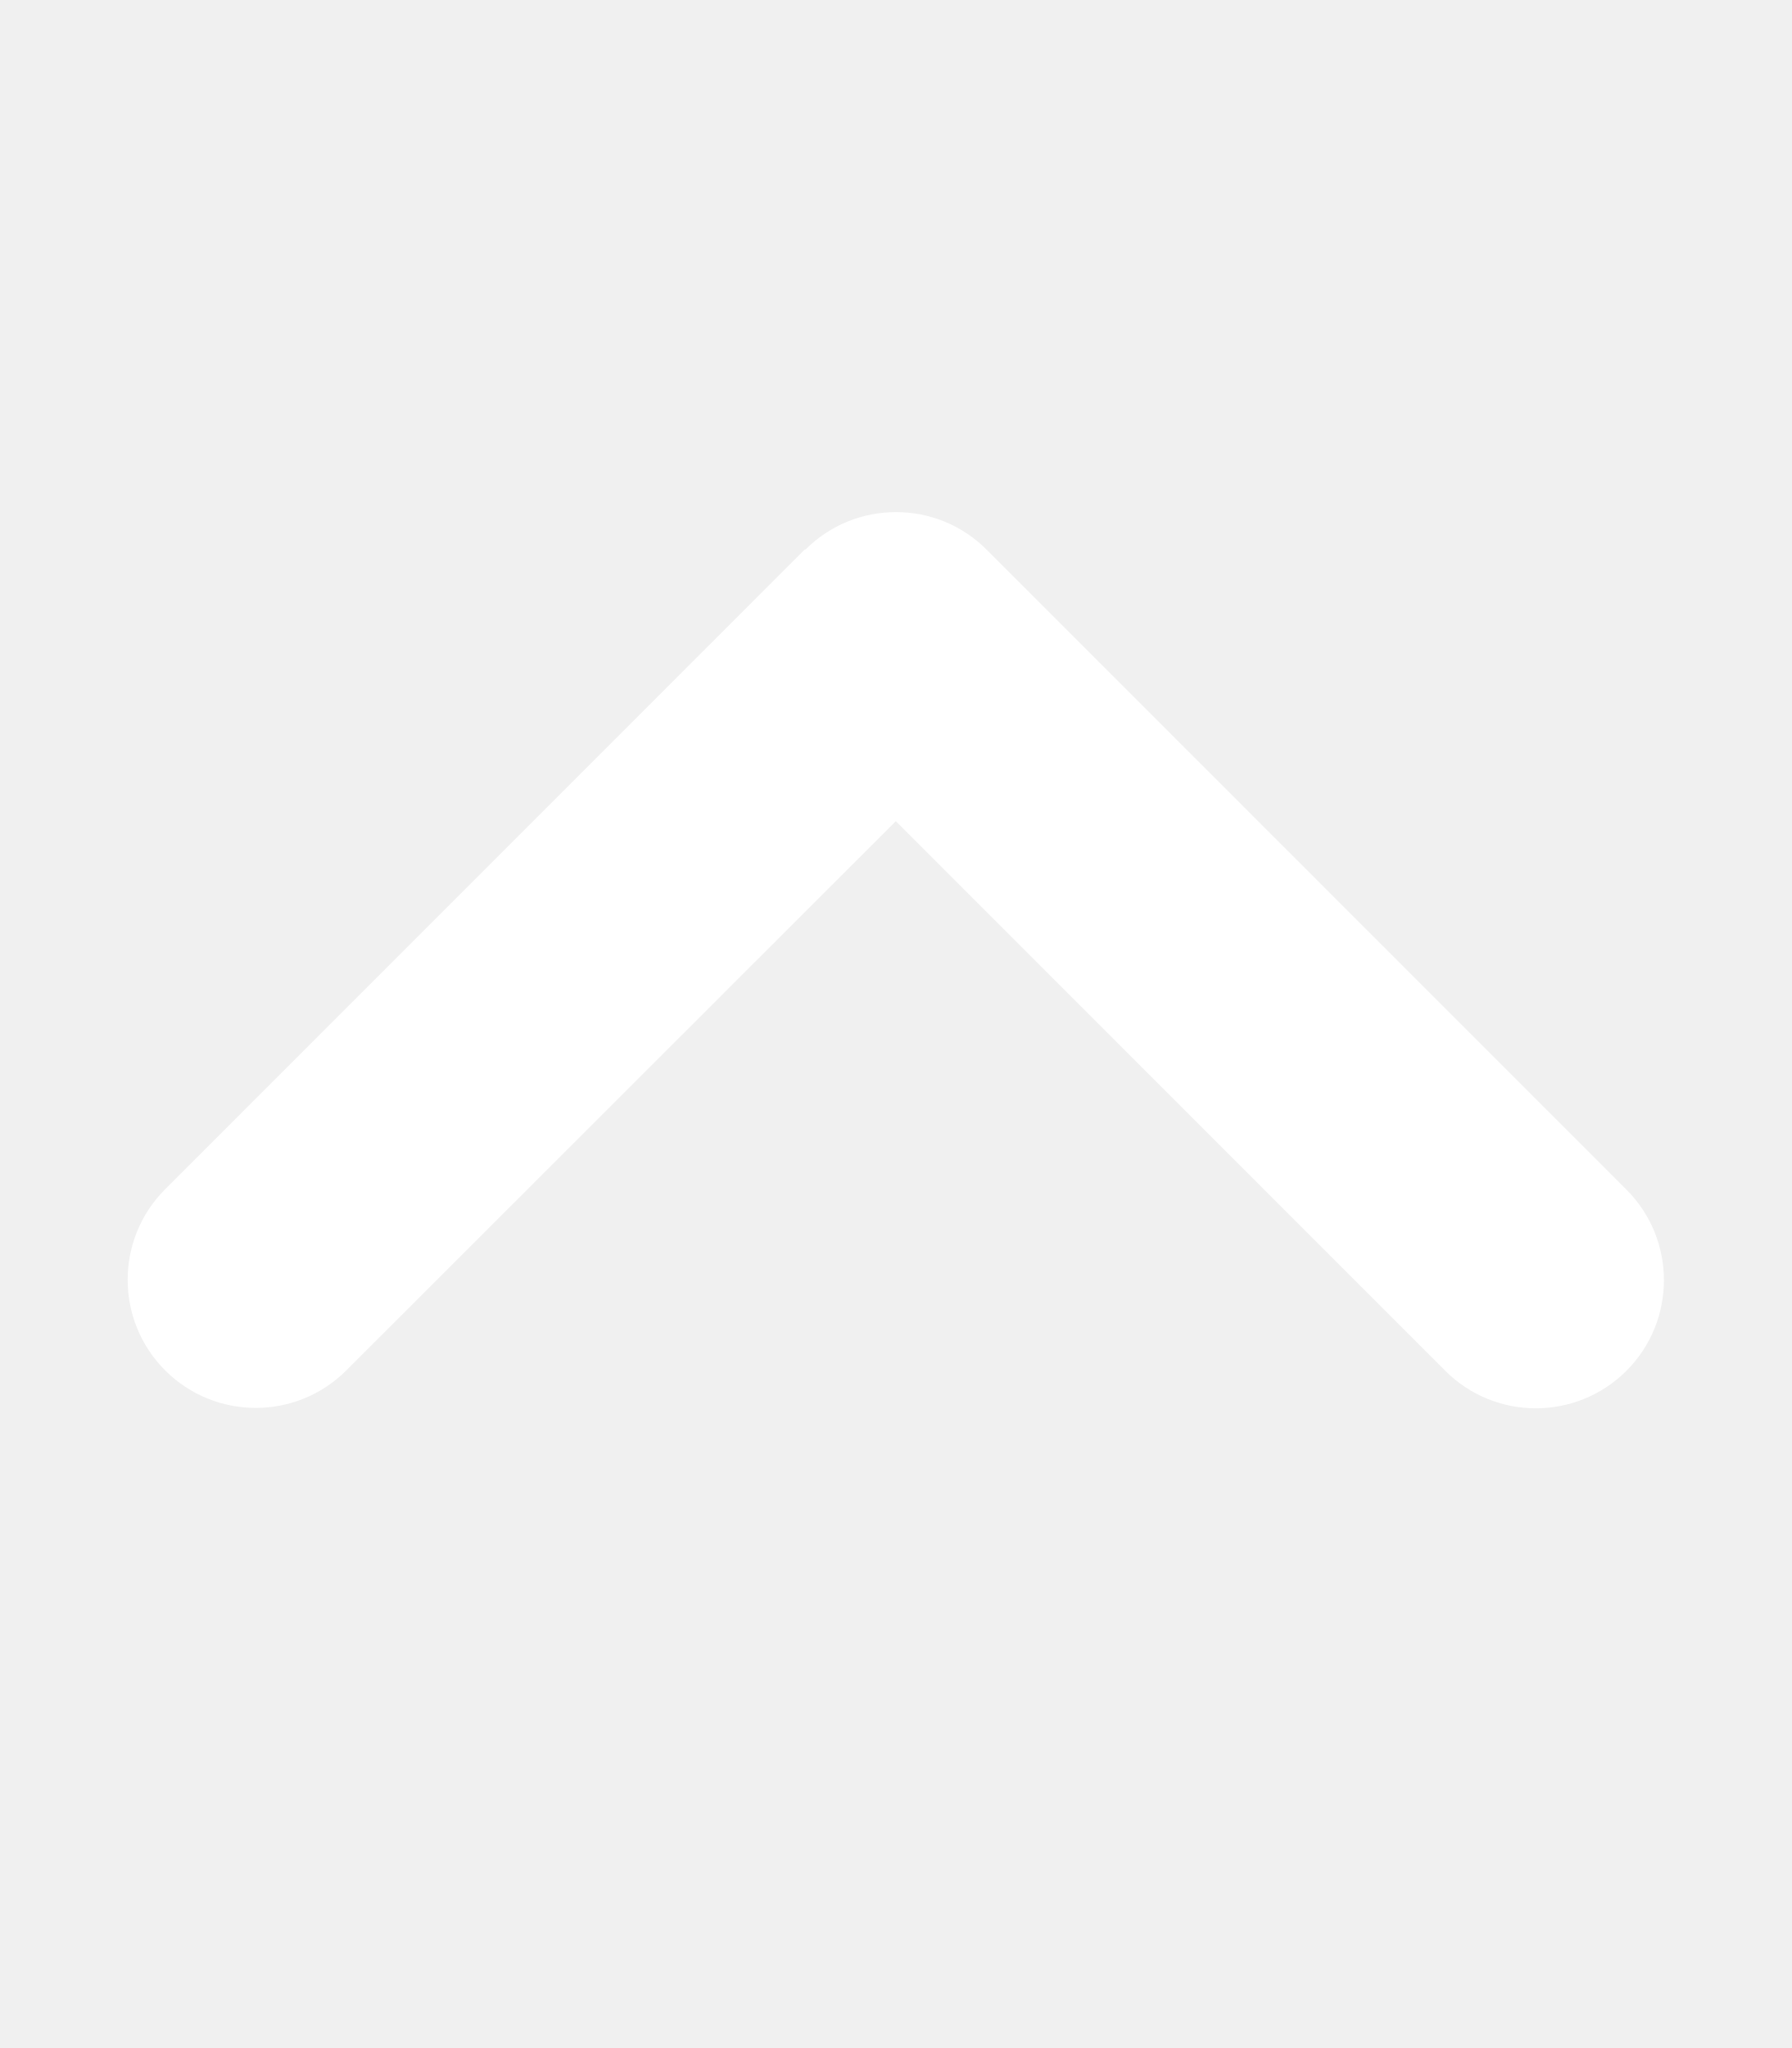
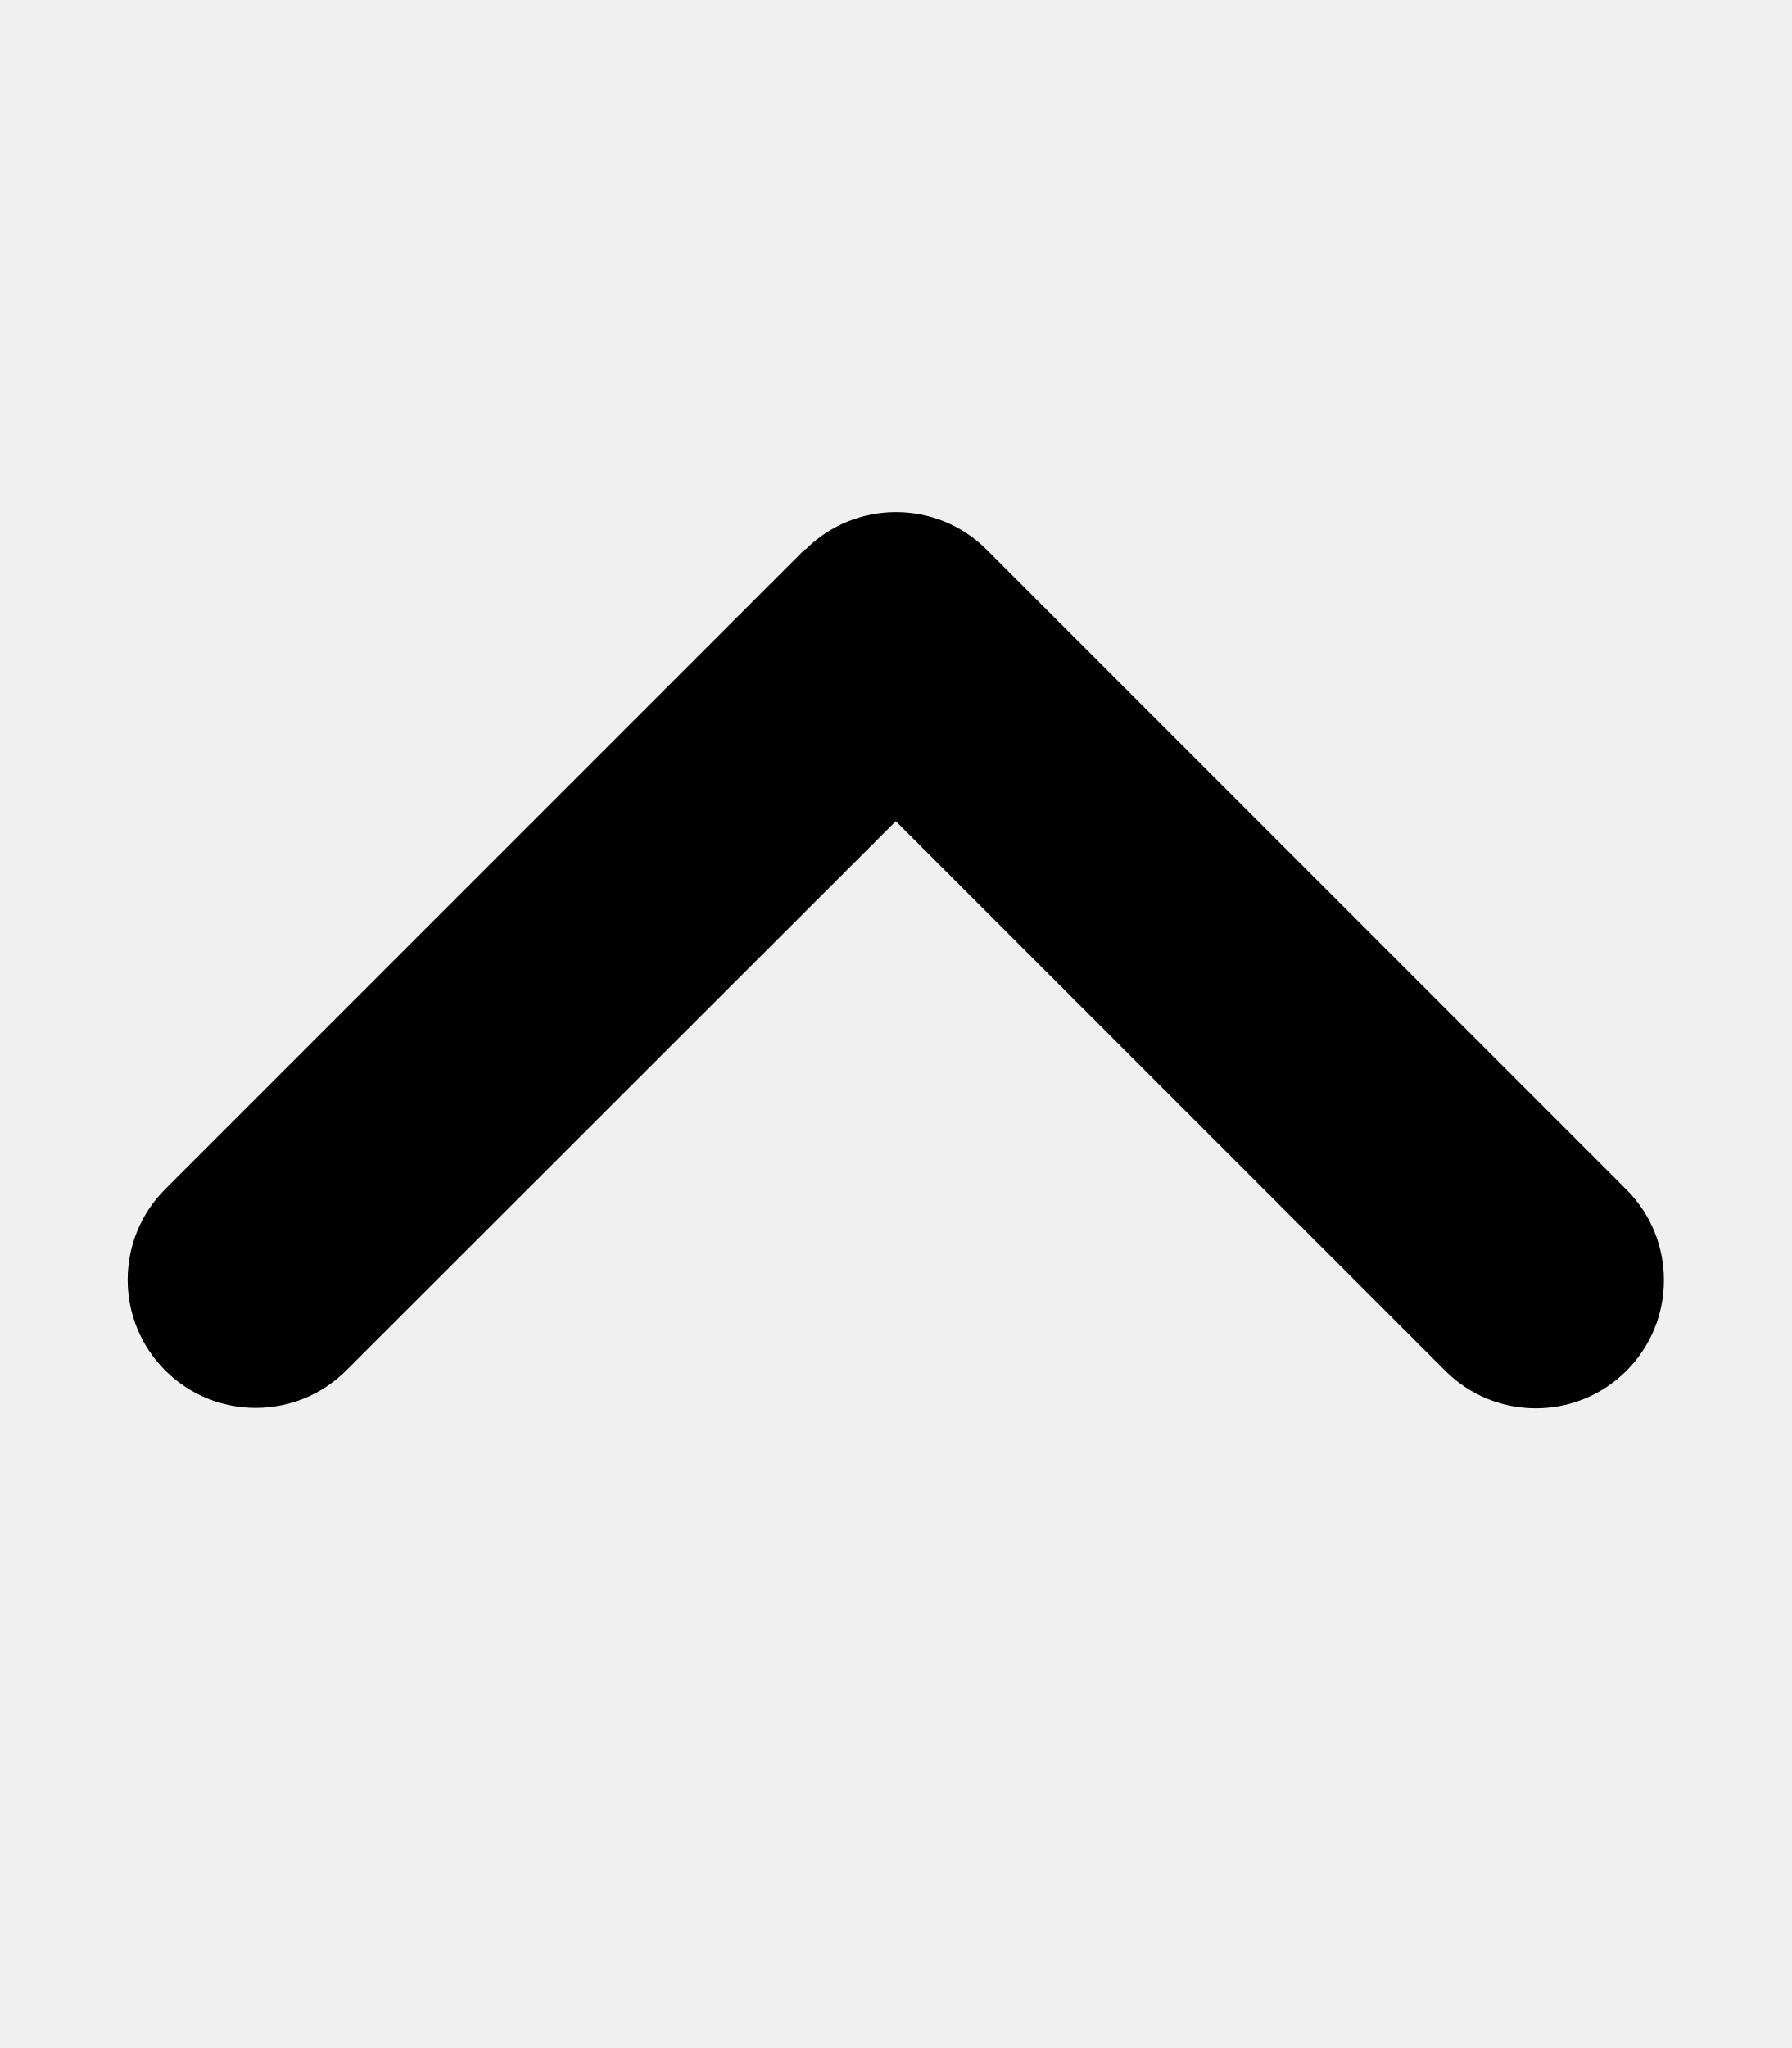
- <svg xmlns="http://www.w3.org/2000/svg" fill="white" viewBox="0 0 448 512">
+ <svg xmlns="http://www.w3.org/2000/svg" viewBox="0 0 448 512">
  <path d="M201.4 137.4c12.5-12.5 32.8-12.5 45.3 0l160 160c12.5 12.5 12.5 32.8 0 45.3s-32.8 12.5-45.3 0L224 205.3 86.6 342.6c-12.5 12.5-32.8 12.5-45.3 0s-12.5-32.8 0-45.3l160-160z" />
</svg>
